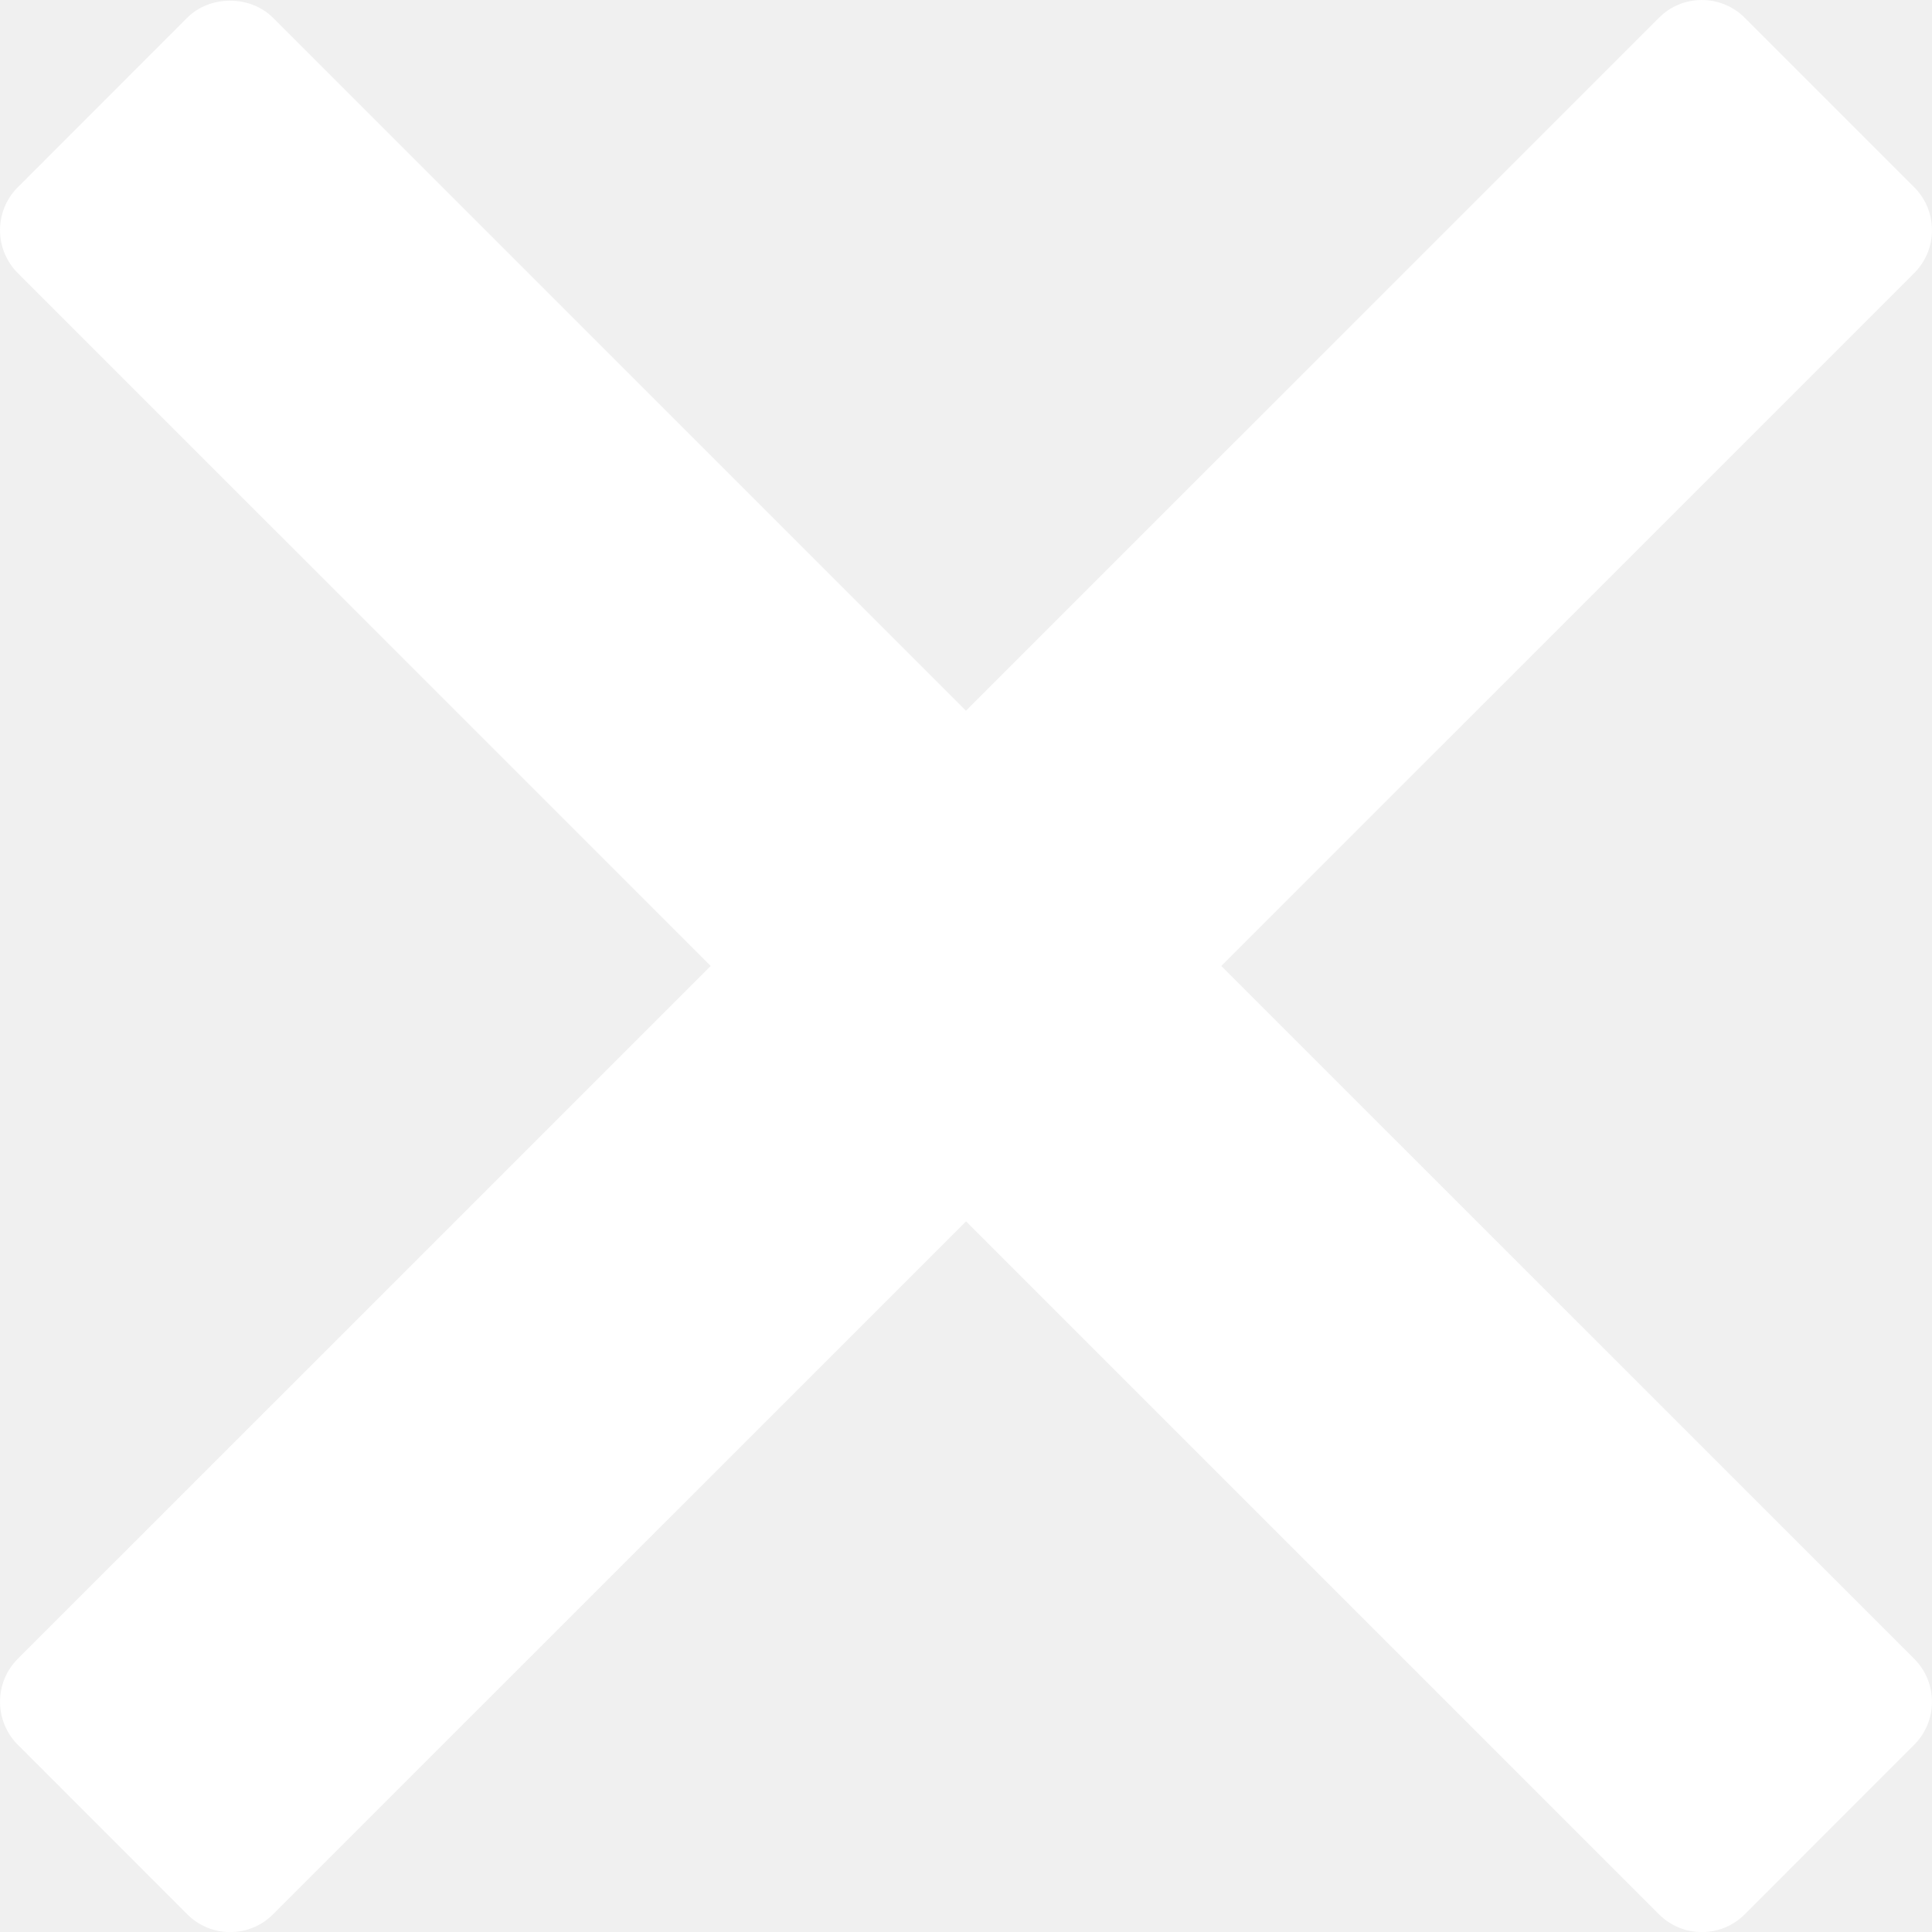
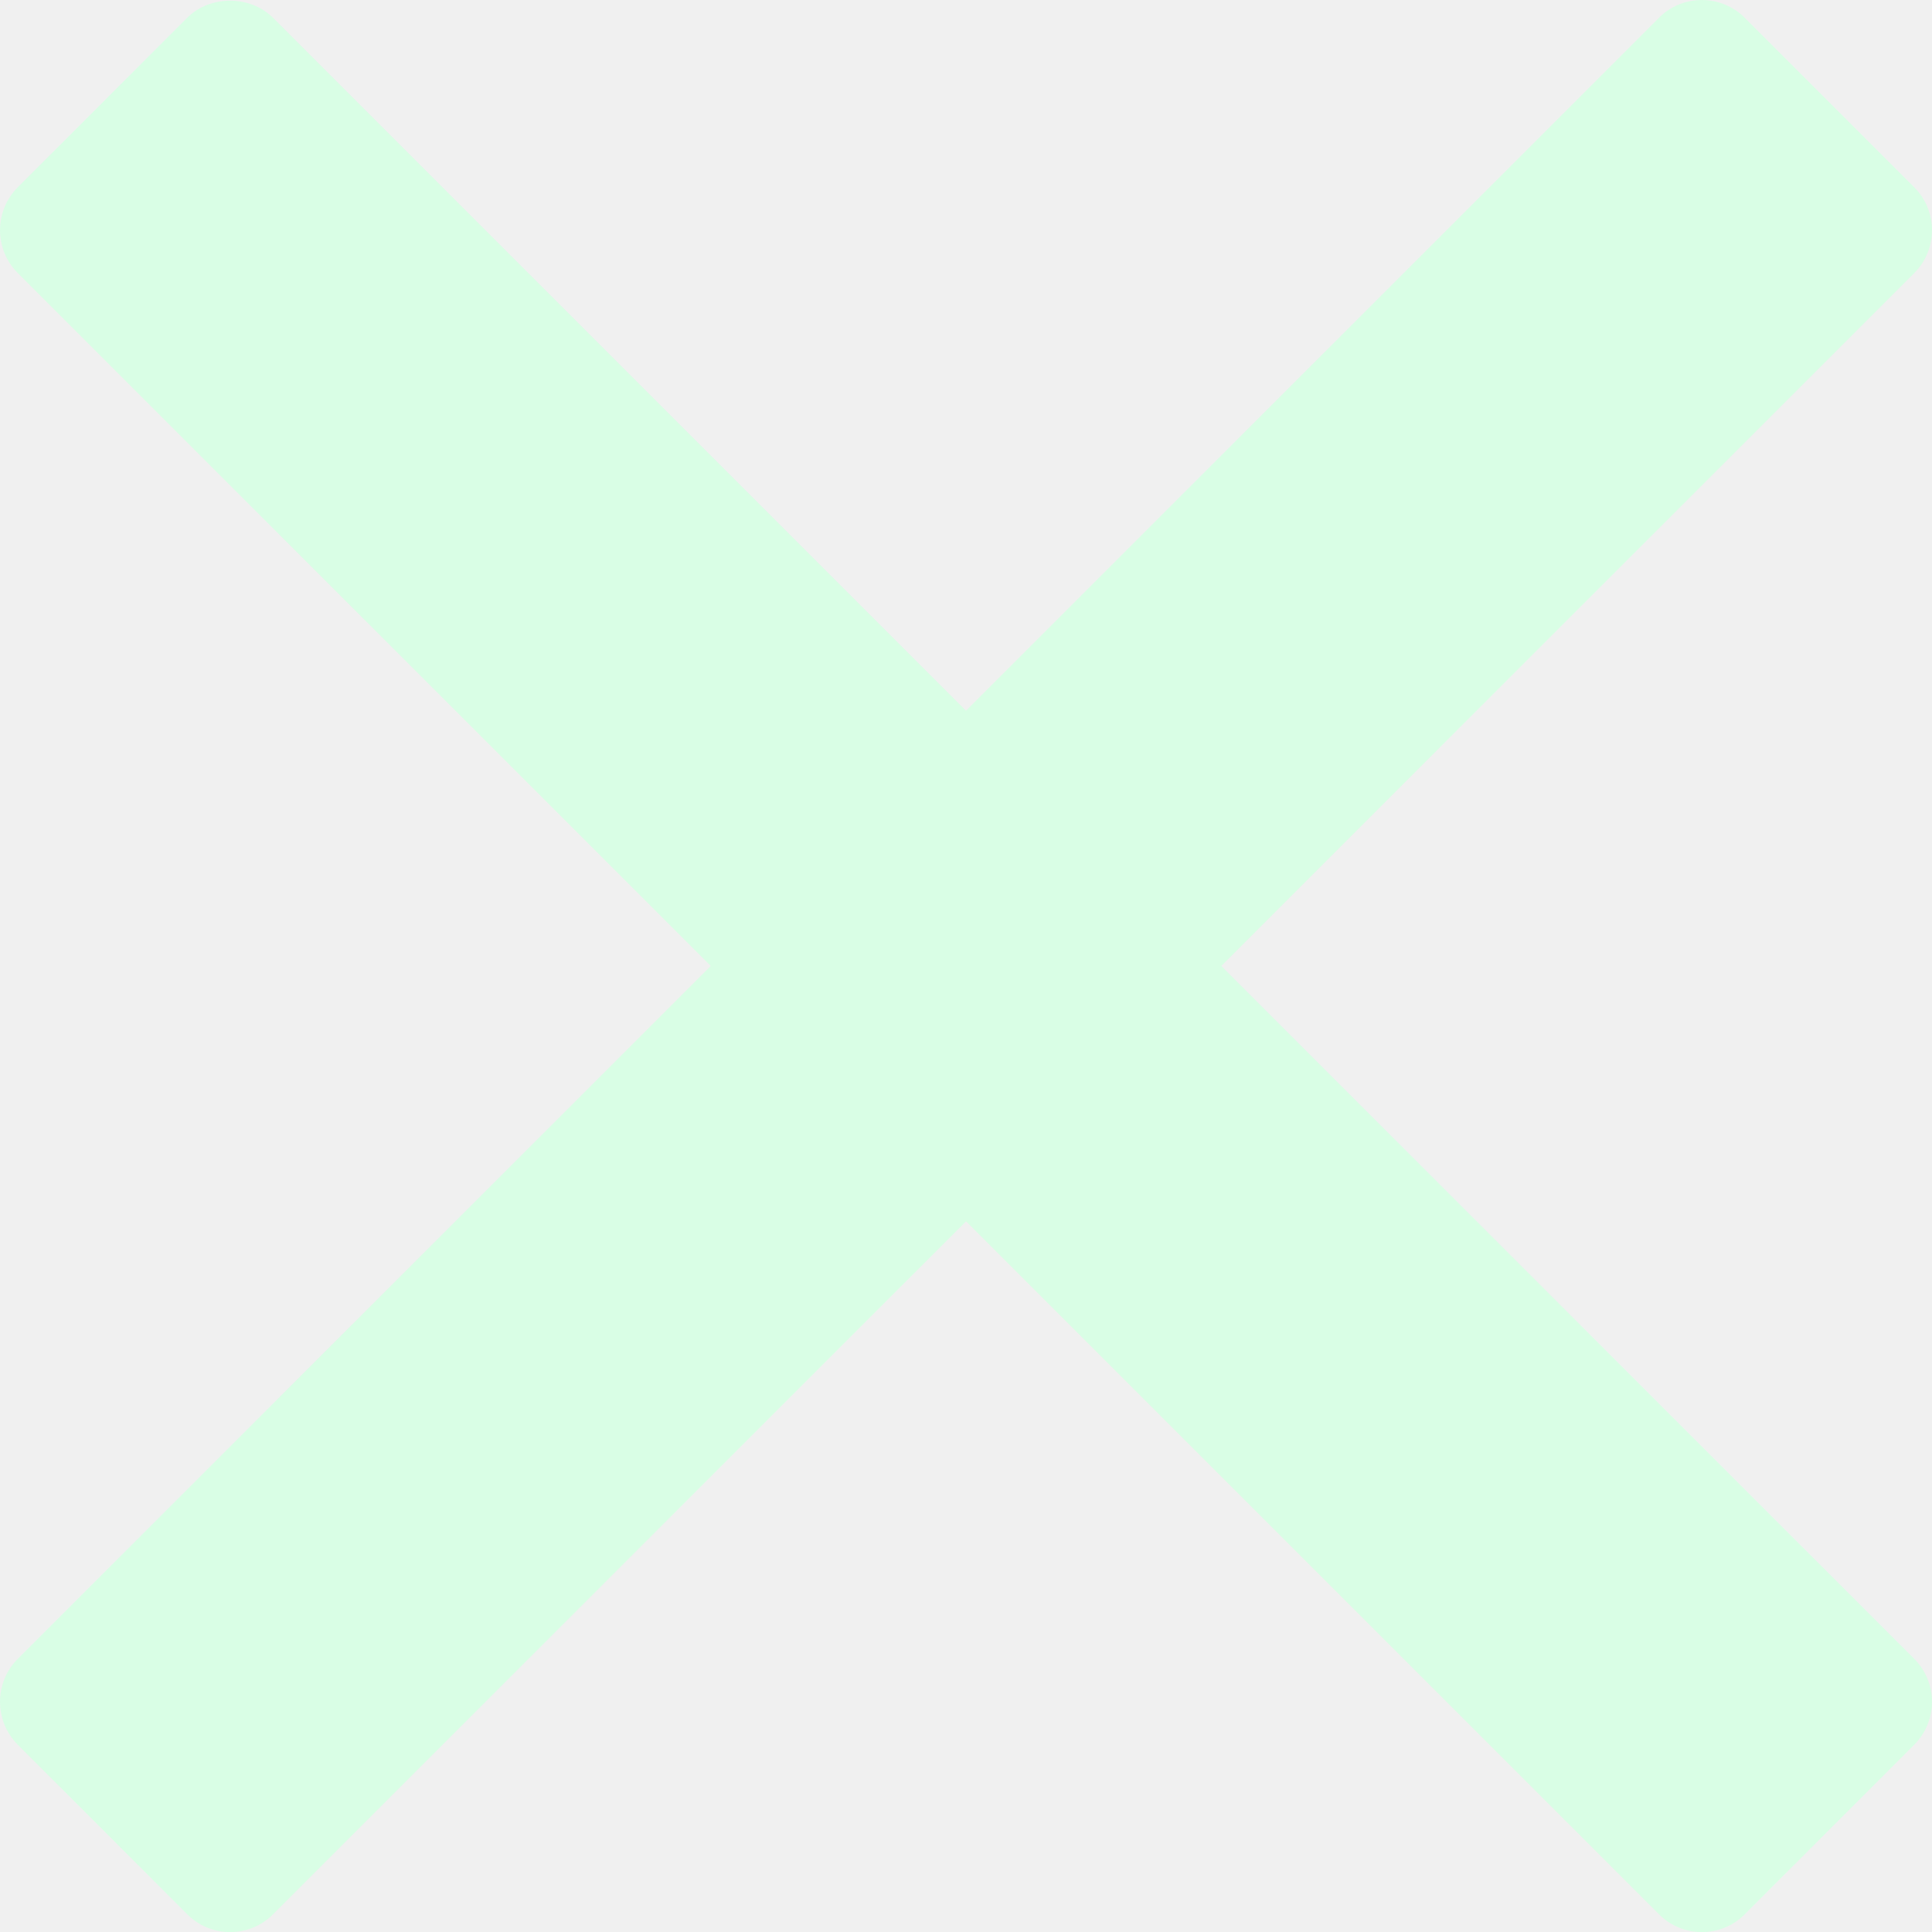
<svg xmlns="http://www.w3.org/2000/svg" version="1.0" id="Layer_1" x="0px" y="0px" width="23.867px" height="23.867px" viewBox="0 0 23.867 23.867" enable-background="new 0 0 23.867 23.867" xml:space="preserve">
-   <path fill="#FFFFFF" d="M15.087,11.933l8.56-8.559c0.293-0.293,0.293-0.768,0-1.061L21.554,0.22C21.414,0.079,21.223,0,21.023,0 c-0.199,0-0.391,0.079-0.529,0.22l-8.561,8.56l-8.56-8.56c-0.282-0.282-0.78-0.282-1.061,0L0.22,2.313 c-0.293,0.293-0.293,0.768,0,1.061l8.56,8.559l-8.56,8.559c-0.293,0.293-0.293,0.768,0,1.062l2.093,2.094 c0.141,0.142,0.331,0.22,0.53,0.22c0.199,0,0.39-0.078,0.53-0.22l8.561-8.56l8.56,8.56c0.141,0.142,0.332,0.22,0.53,0.22 c0.199,0,0.39-0.078,0.53-0.22l2.093-2.094c0.293-0.294,0.293-0.769,0-1.062L15.087,11.933z" />
+   <path fill="#d9fee5" d="M15.087,11.933l8.56-8.559c0.293-0.293,0.293-0.768,0-1.061L21.554,0.22C21.414,0.079,21.223,0,21.023,0 c-0.199,0-0.391,0.079-0.529,0.22l-8.561,8.56l-8.56-8.56c-0.282-0.282-0.78-0.282-1.061,0L0.22,2.313 c-0.293,0.293-0.293,0.768,0,1.061l8.56,8.559l-8.56,8.559c-0.293,0.293-0.293,0.768,0,1.062l2.093,2.094 c0.141,0.142,0.331,0.22,0.53,0.22c0.199,0,0.39-0.078,0.53-0.22l8.561-8.56l8.56,8.56c0.141,0.142,0.332,0.22,0.53,0.22 c0.199,0,0.39-0.078,0.53-0.22l2.093-2.094c0.293-0.294,0.293-0.769,0-1.062L15.087,11.933z" />
</svg>
